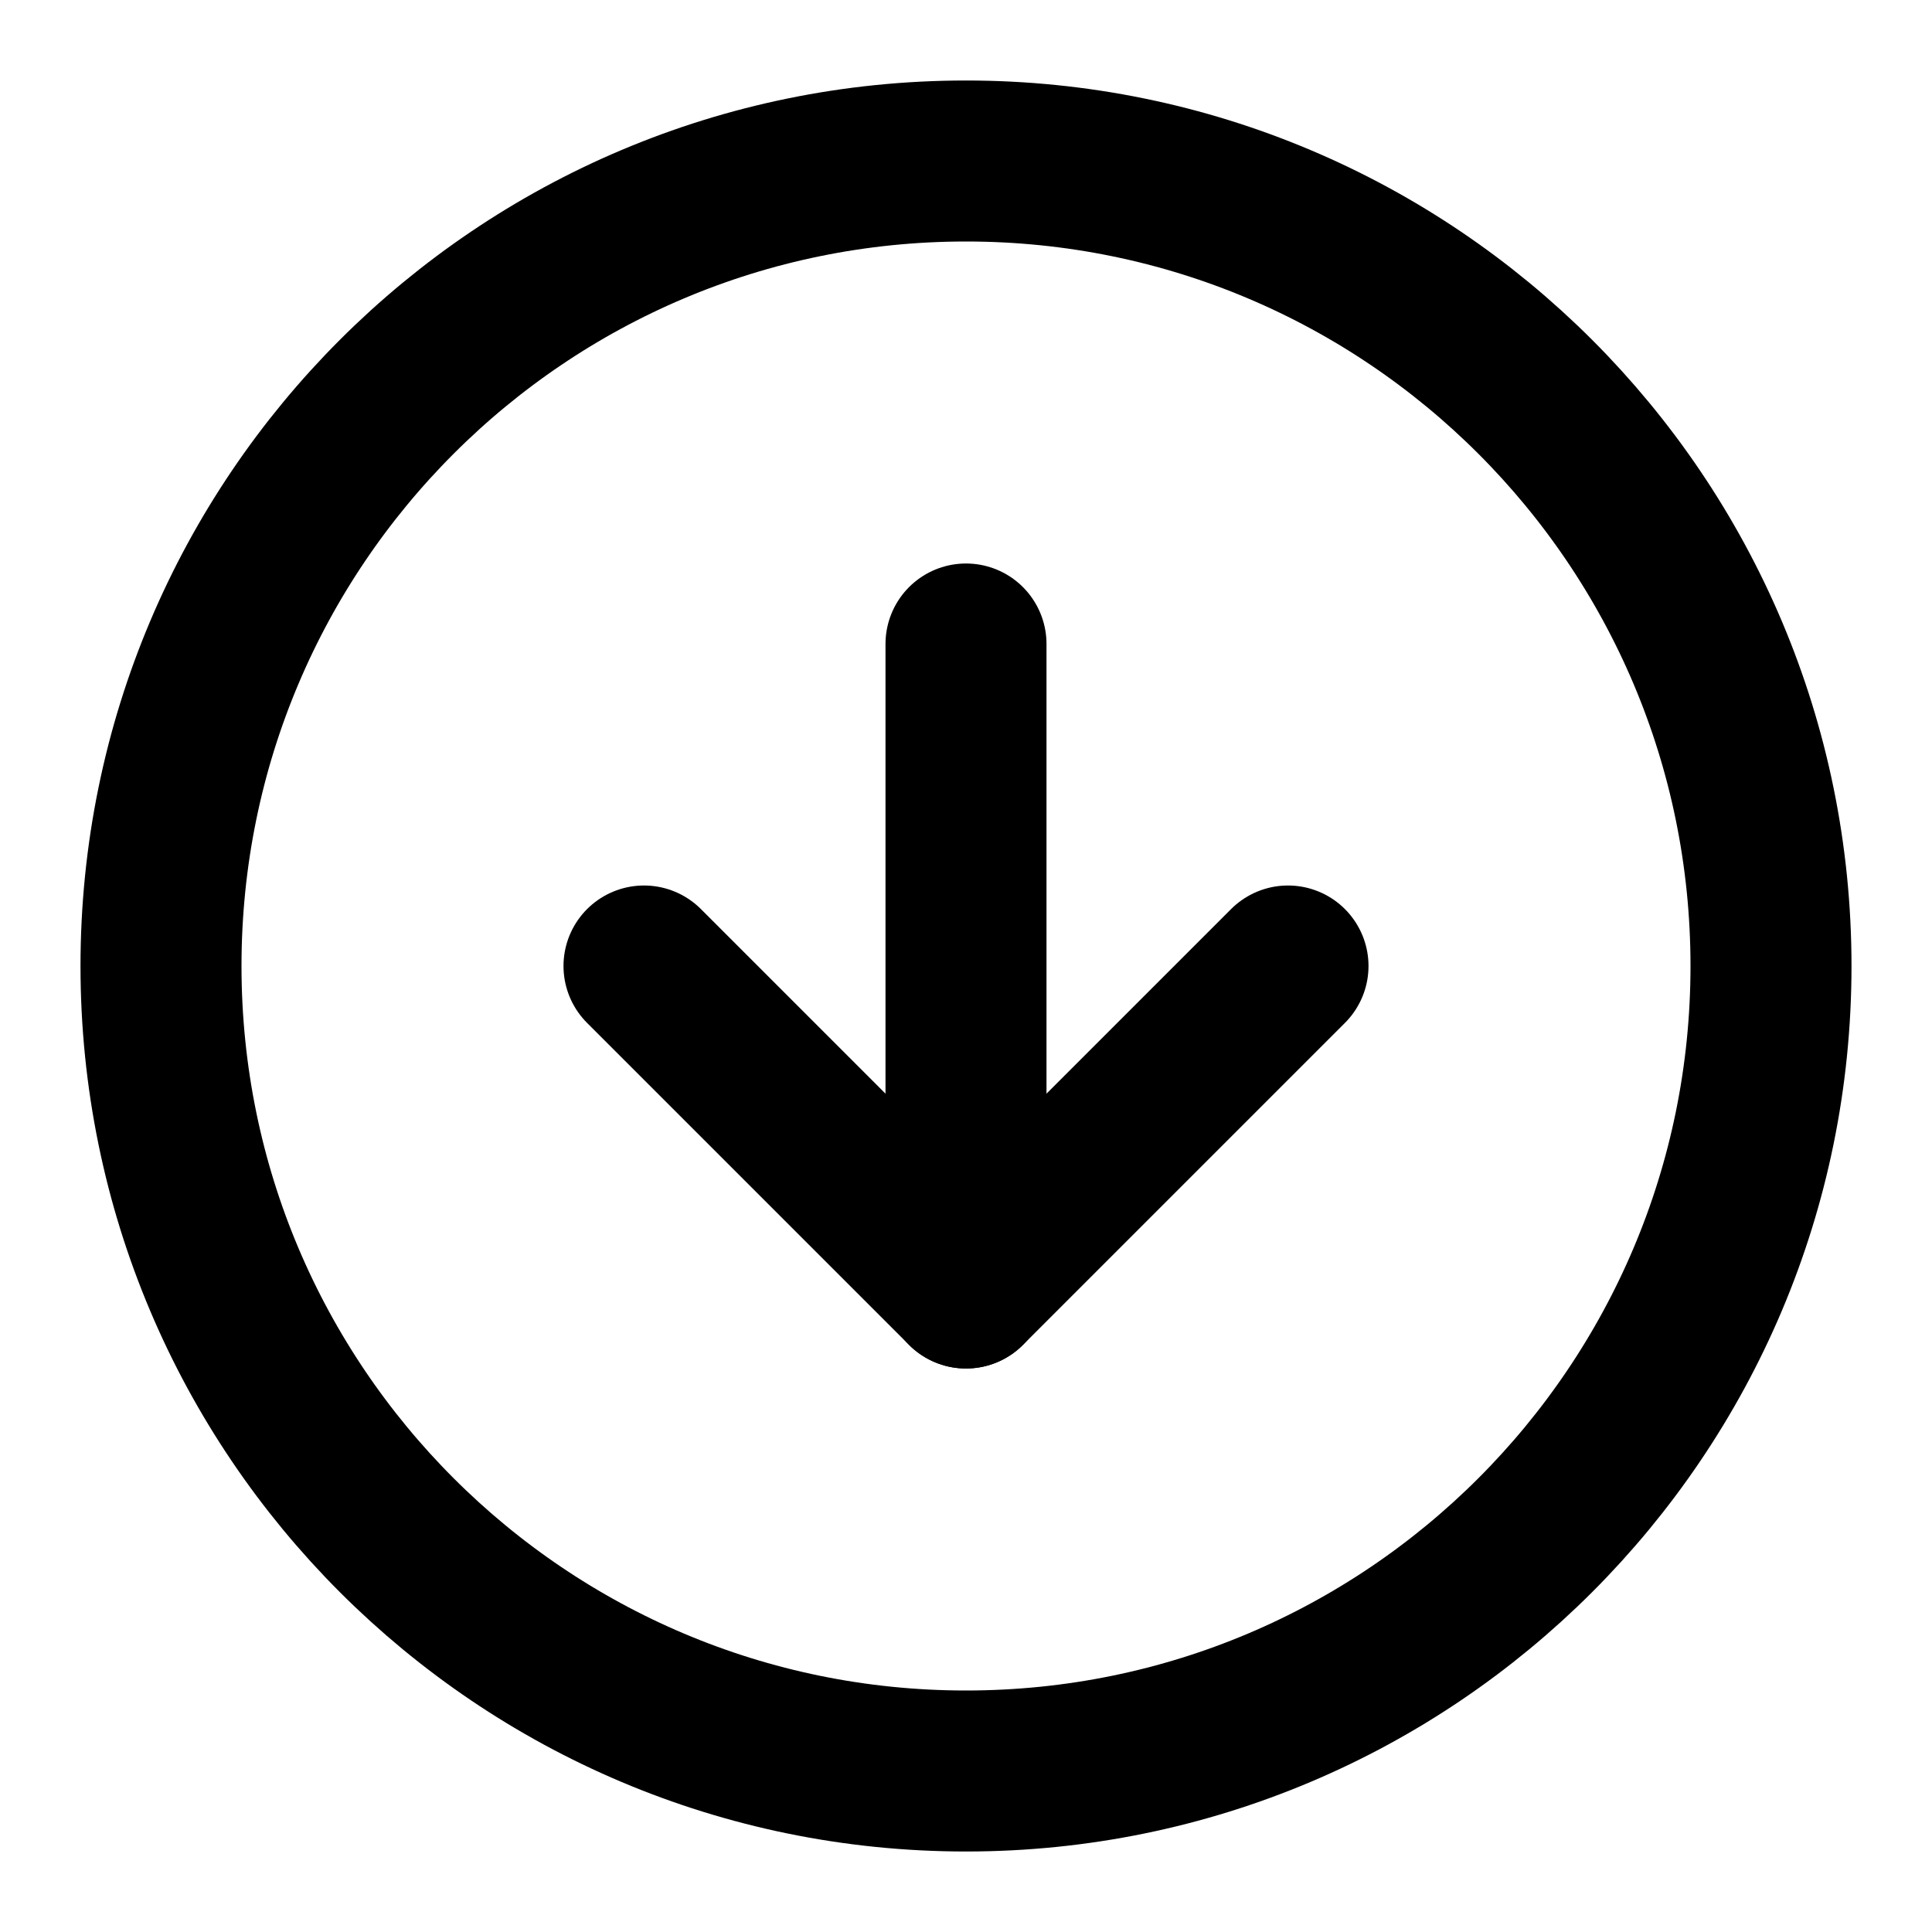
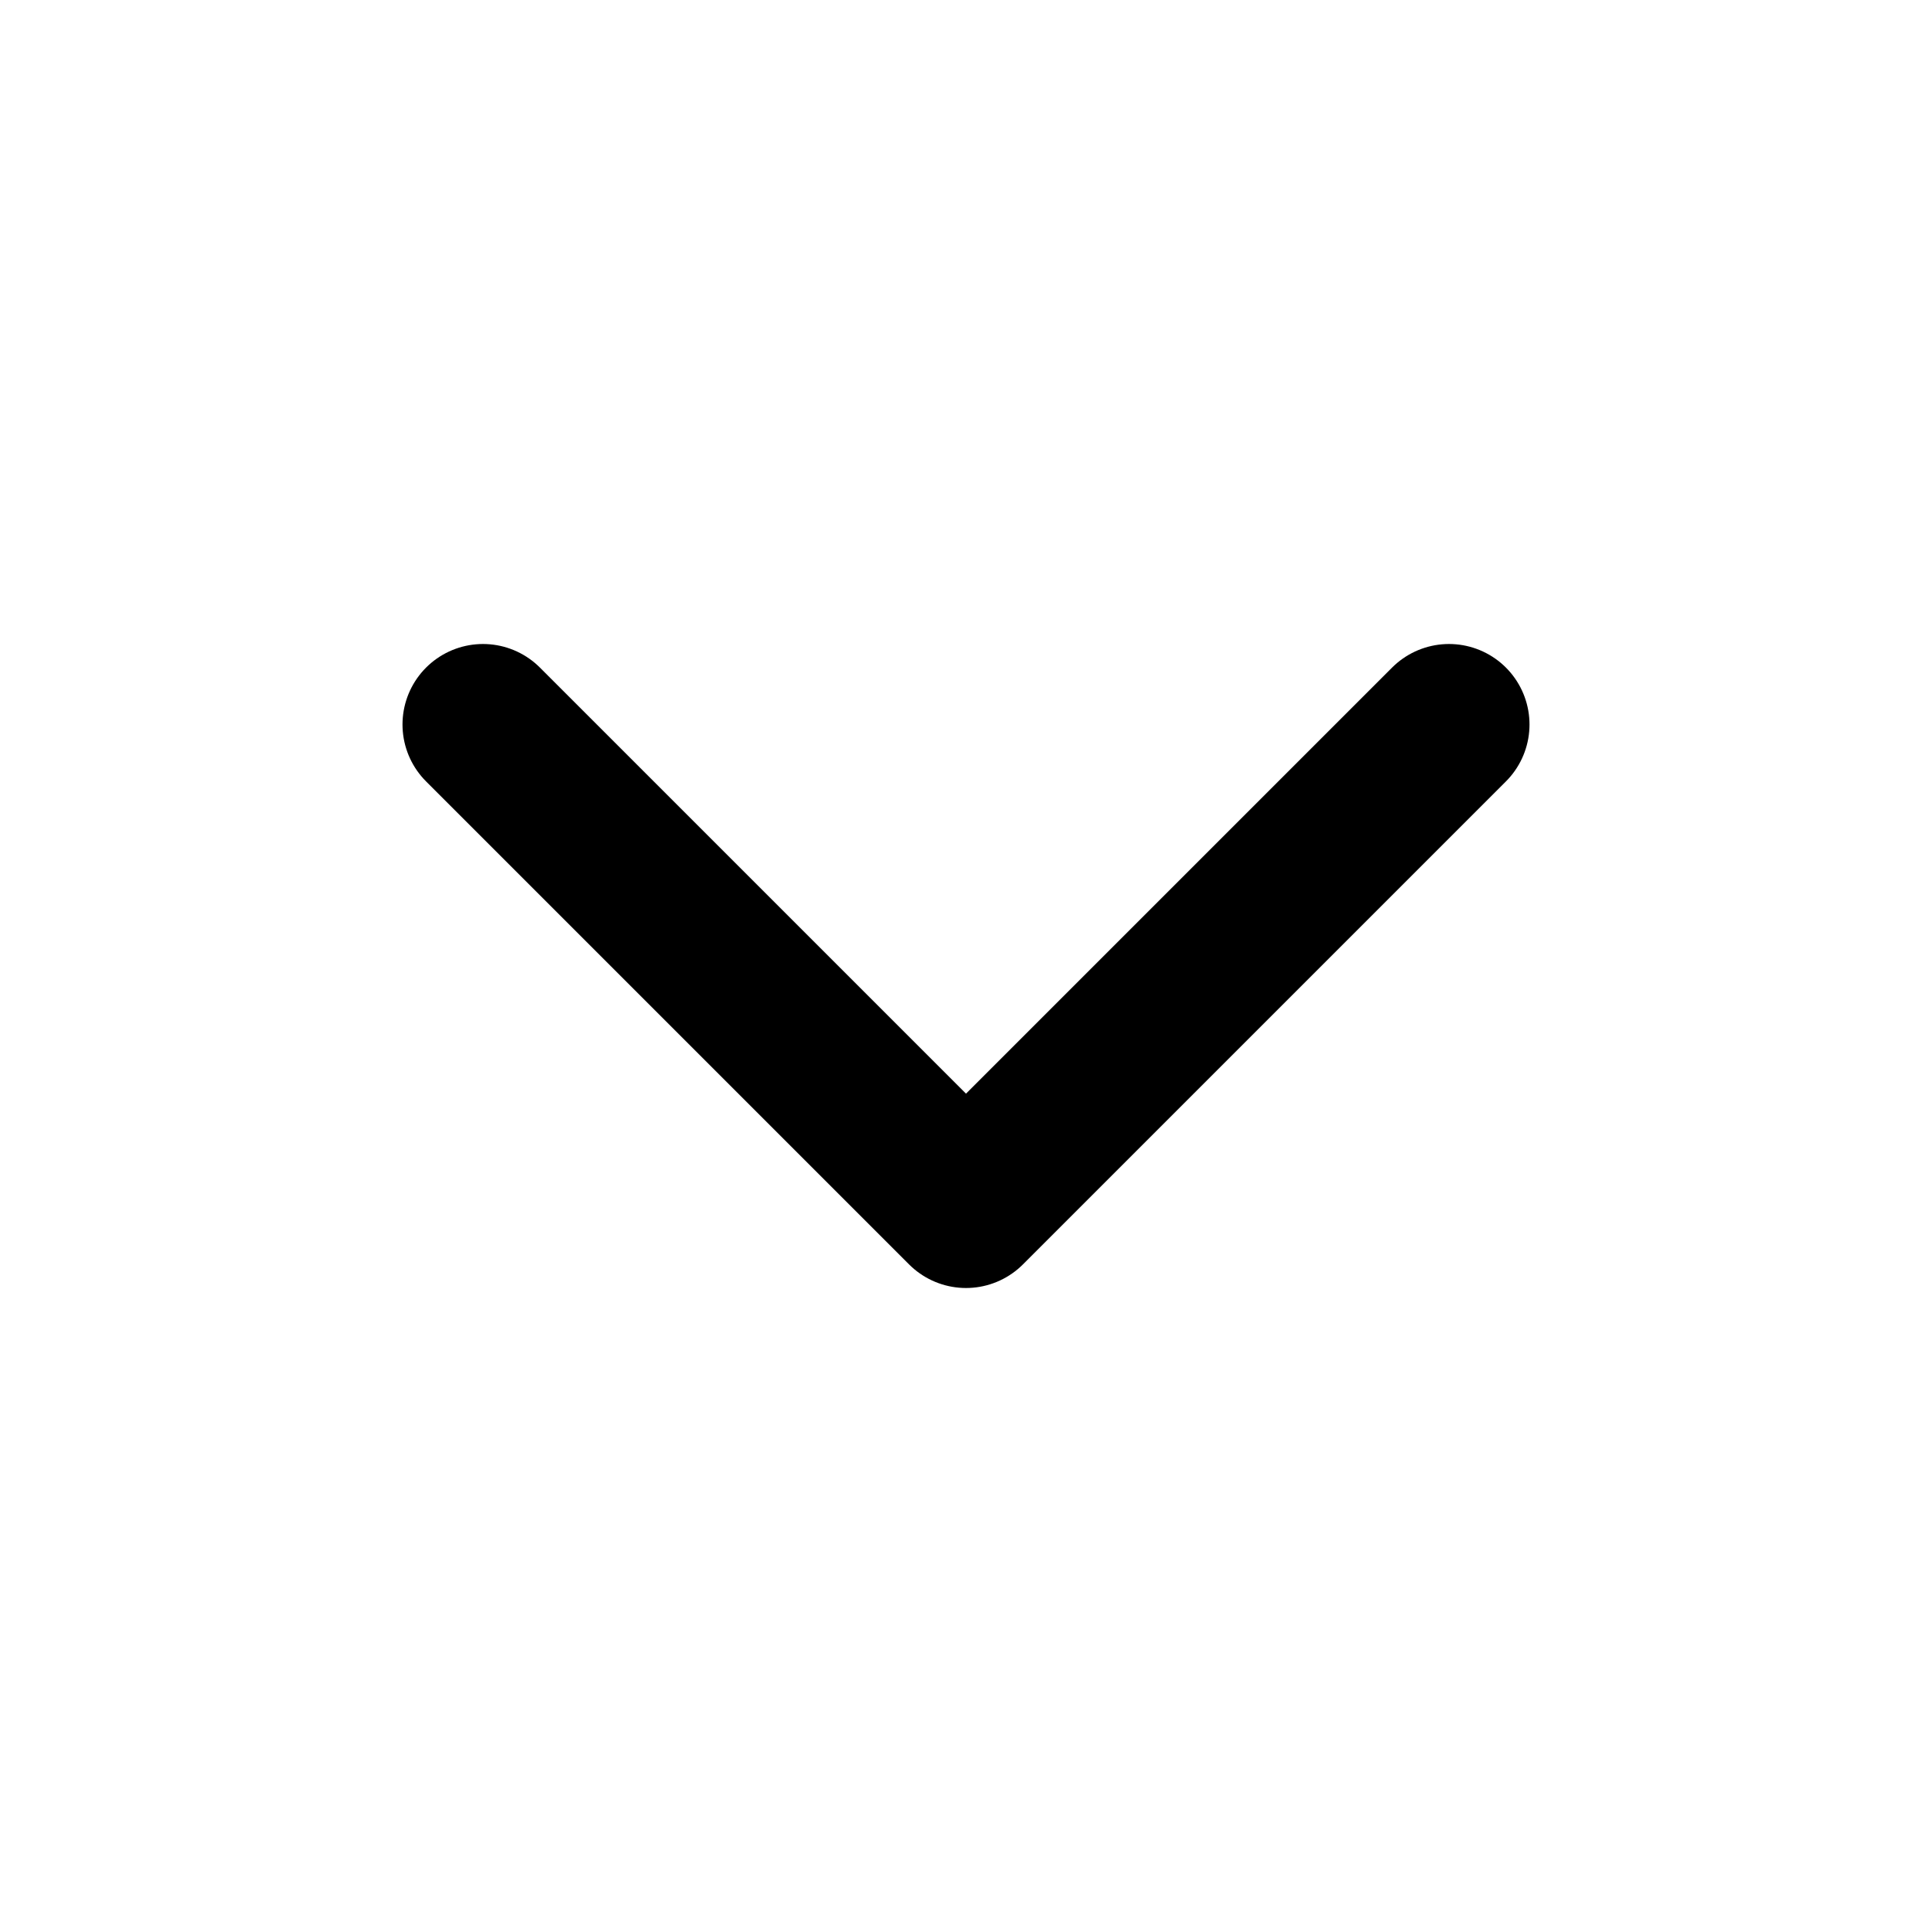
- <svg xmlns="http://www.w3.org/2000/svg" width="24" height="24" viewBox="0 0 24 24" fill="none" stroke="currentColor" stroke-width="2" stroke-linecap="round" stroke-linejoin="round" class="feather feather-arrow-down-circle align-middle mr-2">
-   <circle cx="12" cy="12" r="10" />
-   <polyline points="8 12 12 16 16 12" />
-   <line x1="12" y1="8" x2="12" y2="16" />
+ <svg xmlns="http://www.w3.org/2000/svg" width="24" height="24" viewBox="0 0 24 24" fill="none" stroke="currentColor" stroke-width="2" stroke-linecap="round" stroke-linejoin="round" class="feather feather-chevron-down align-middle">
+   <polyline points="6 9 12 15 18 9" />
</svg>
